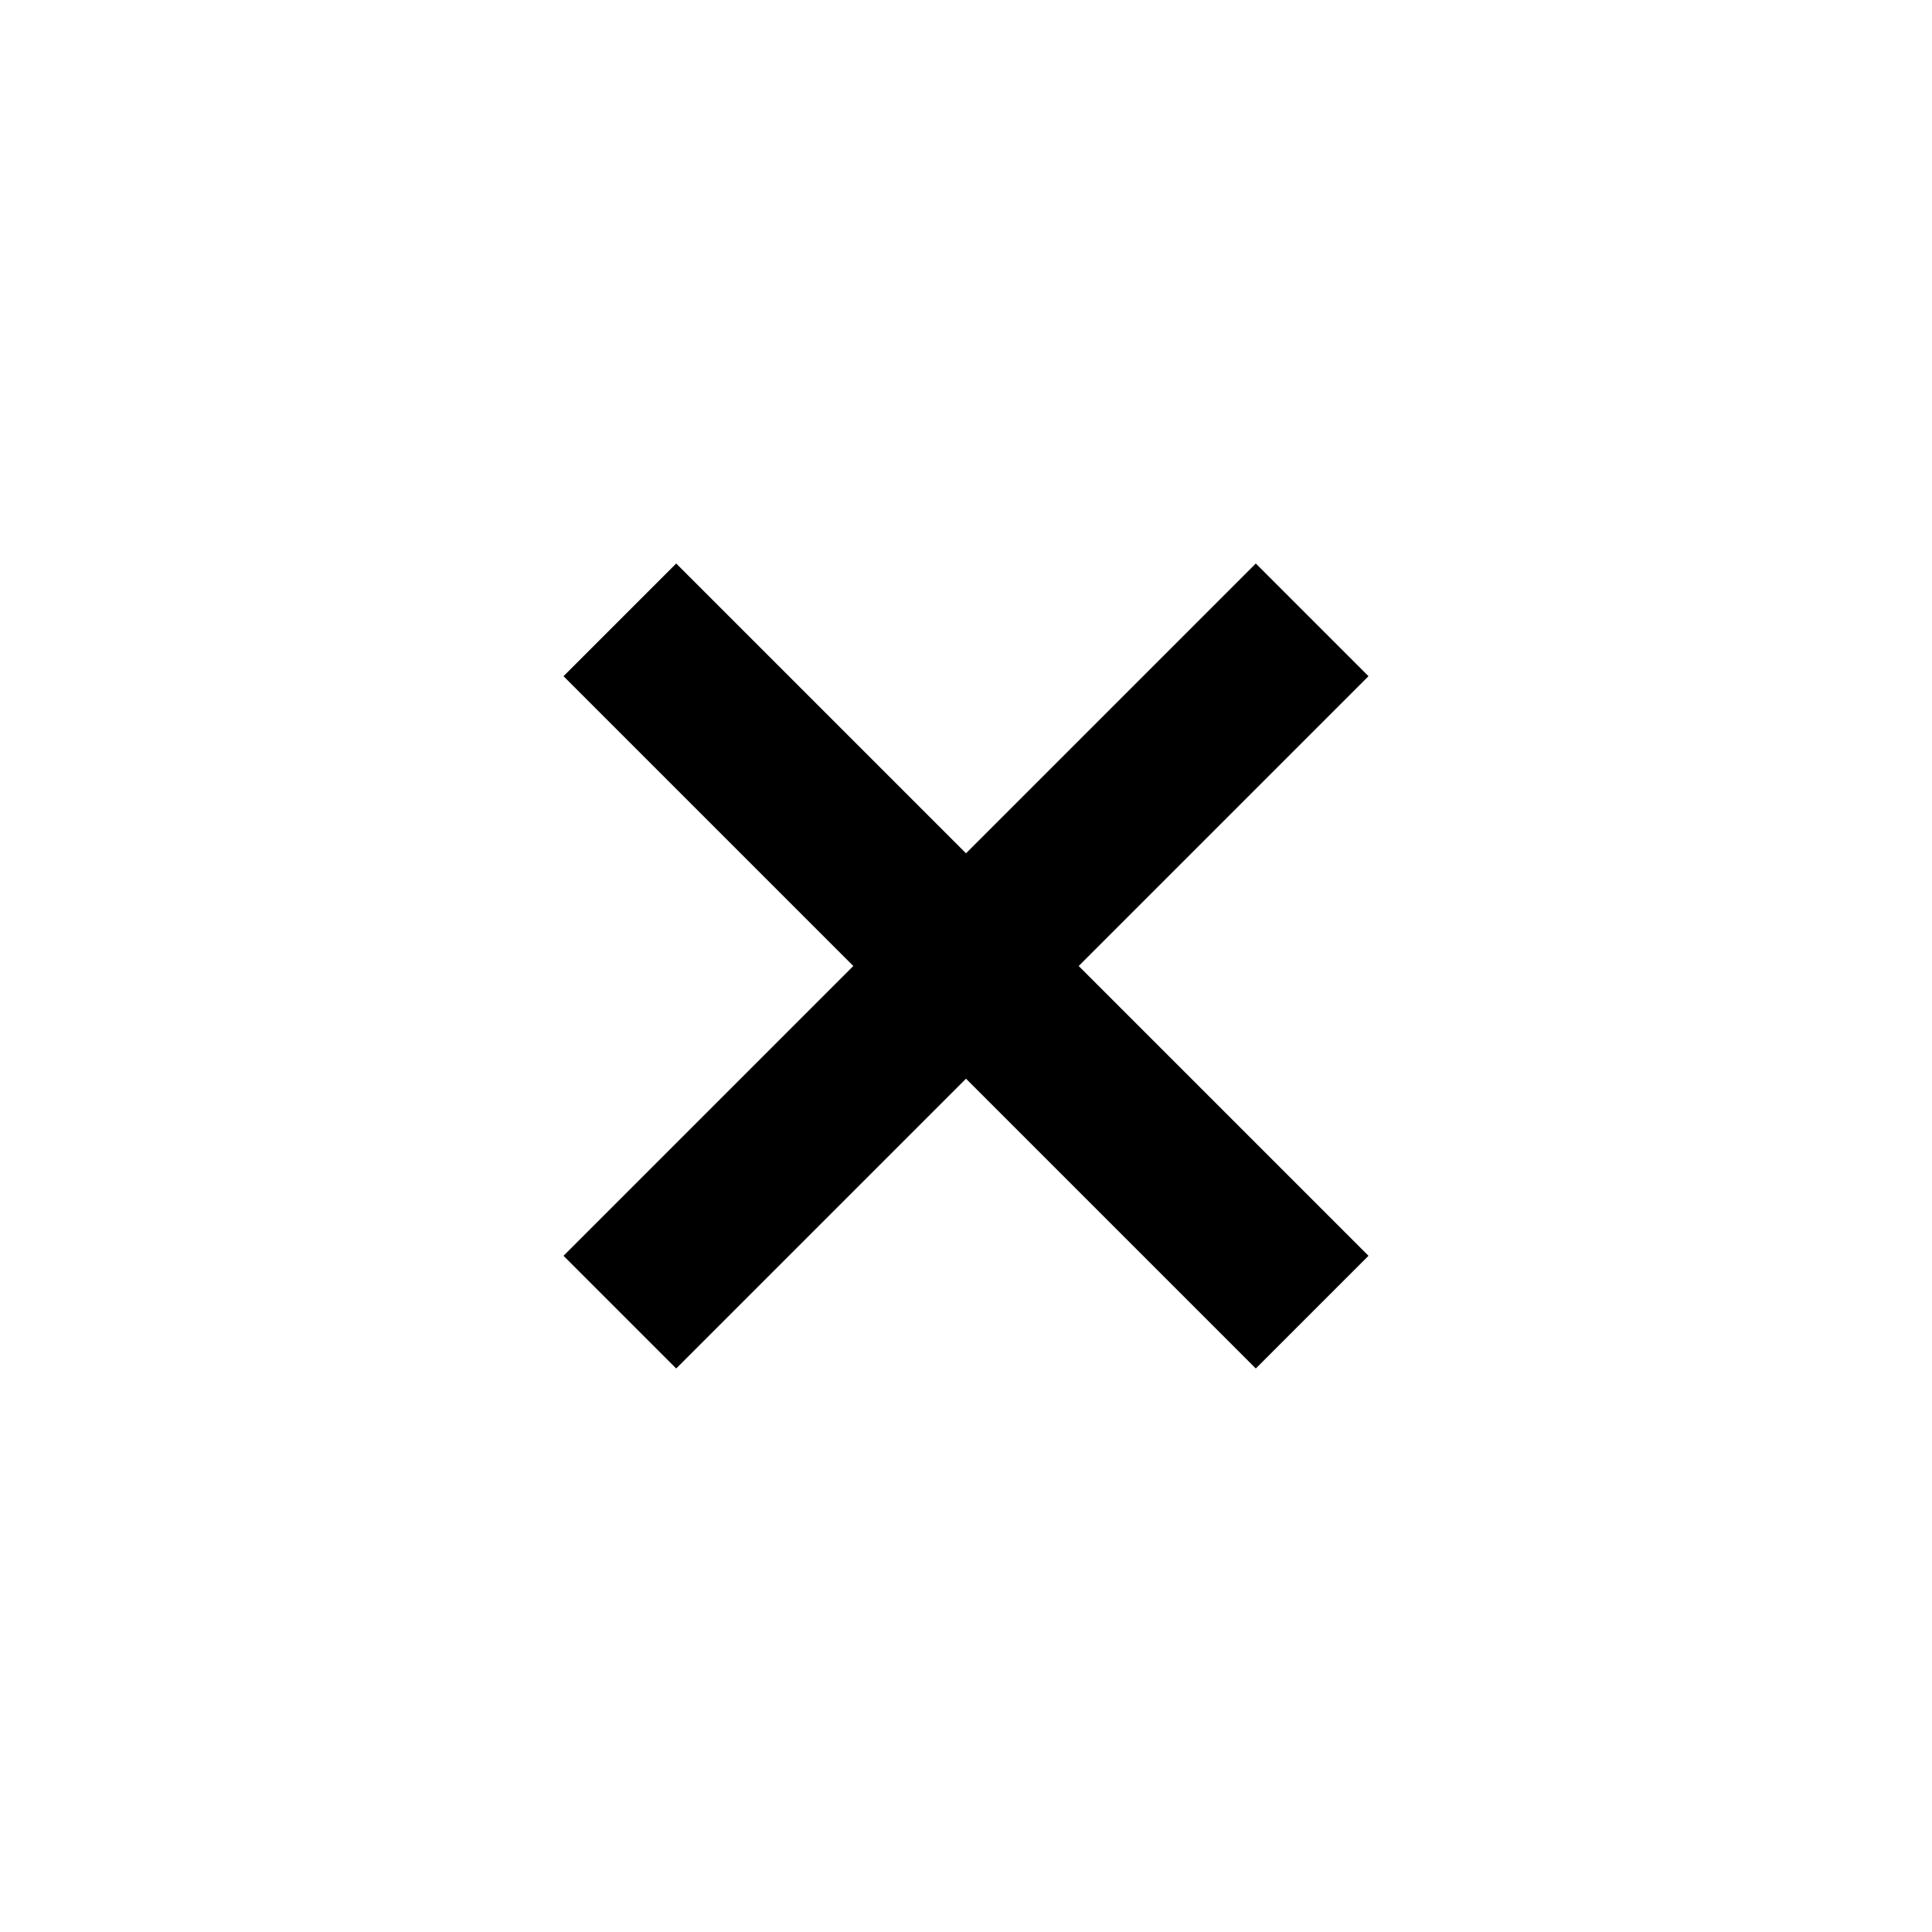
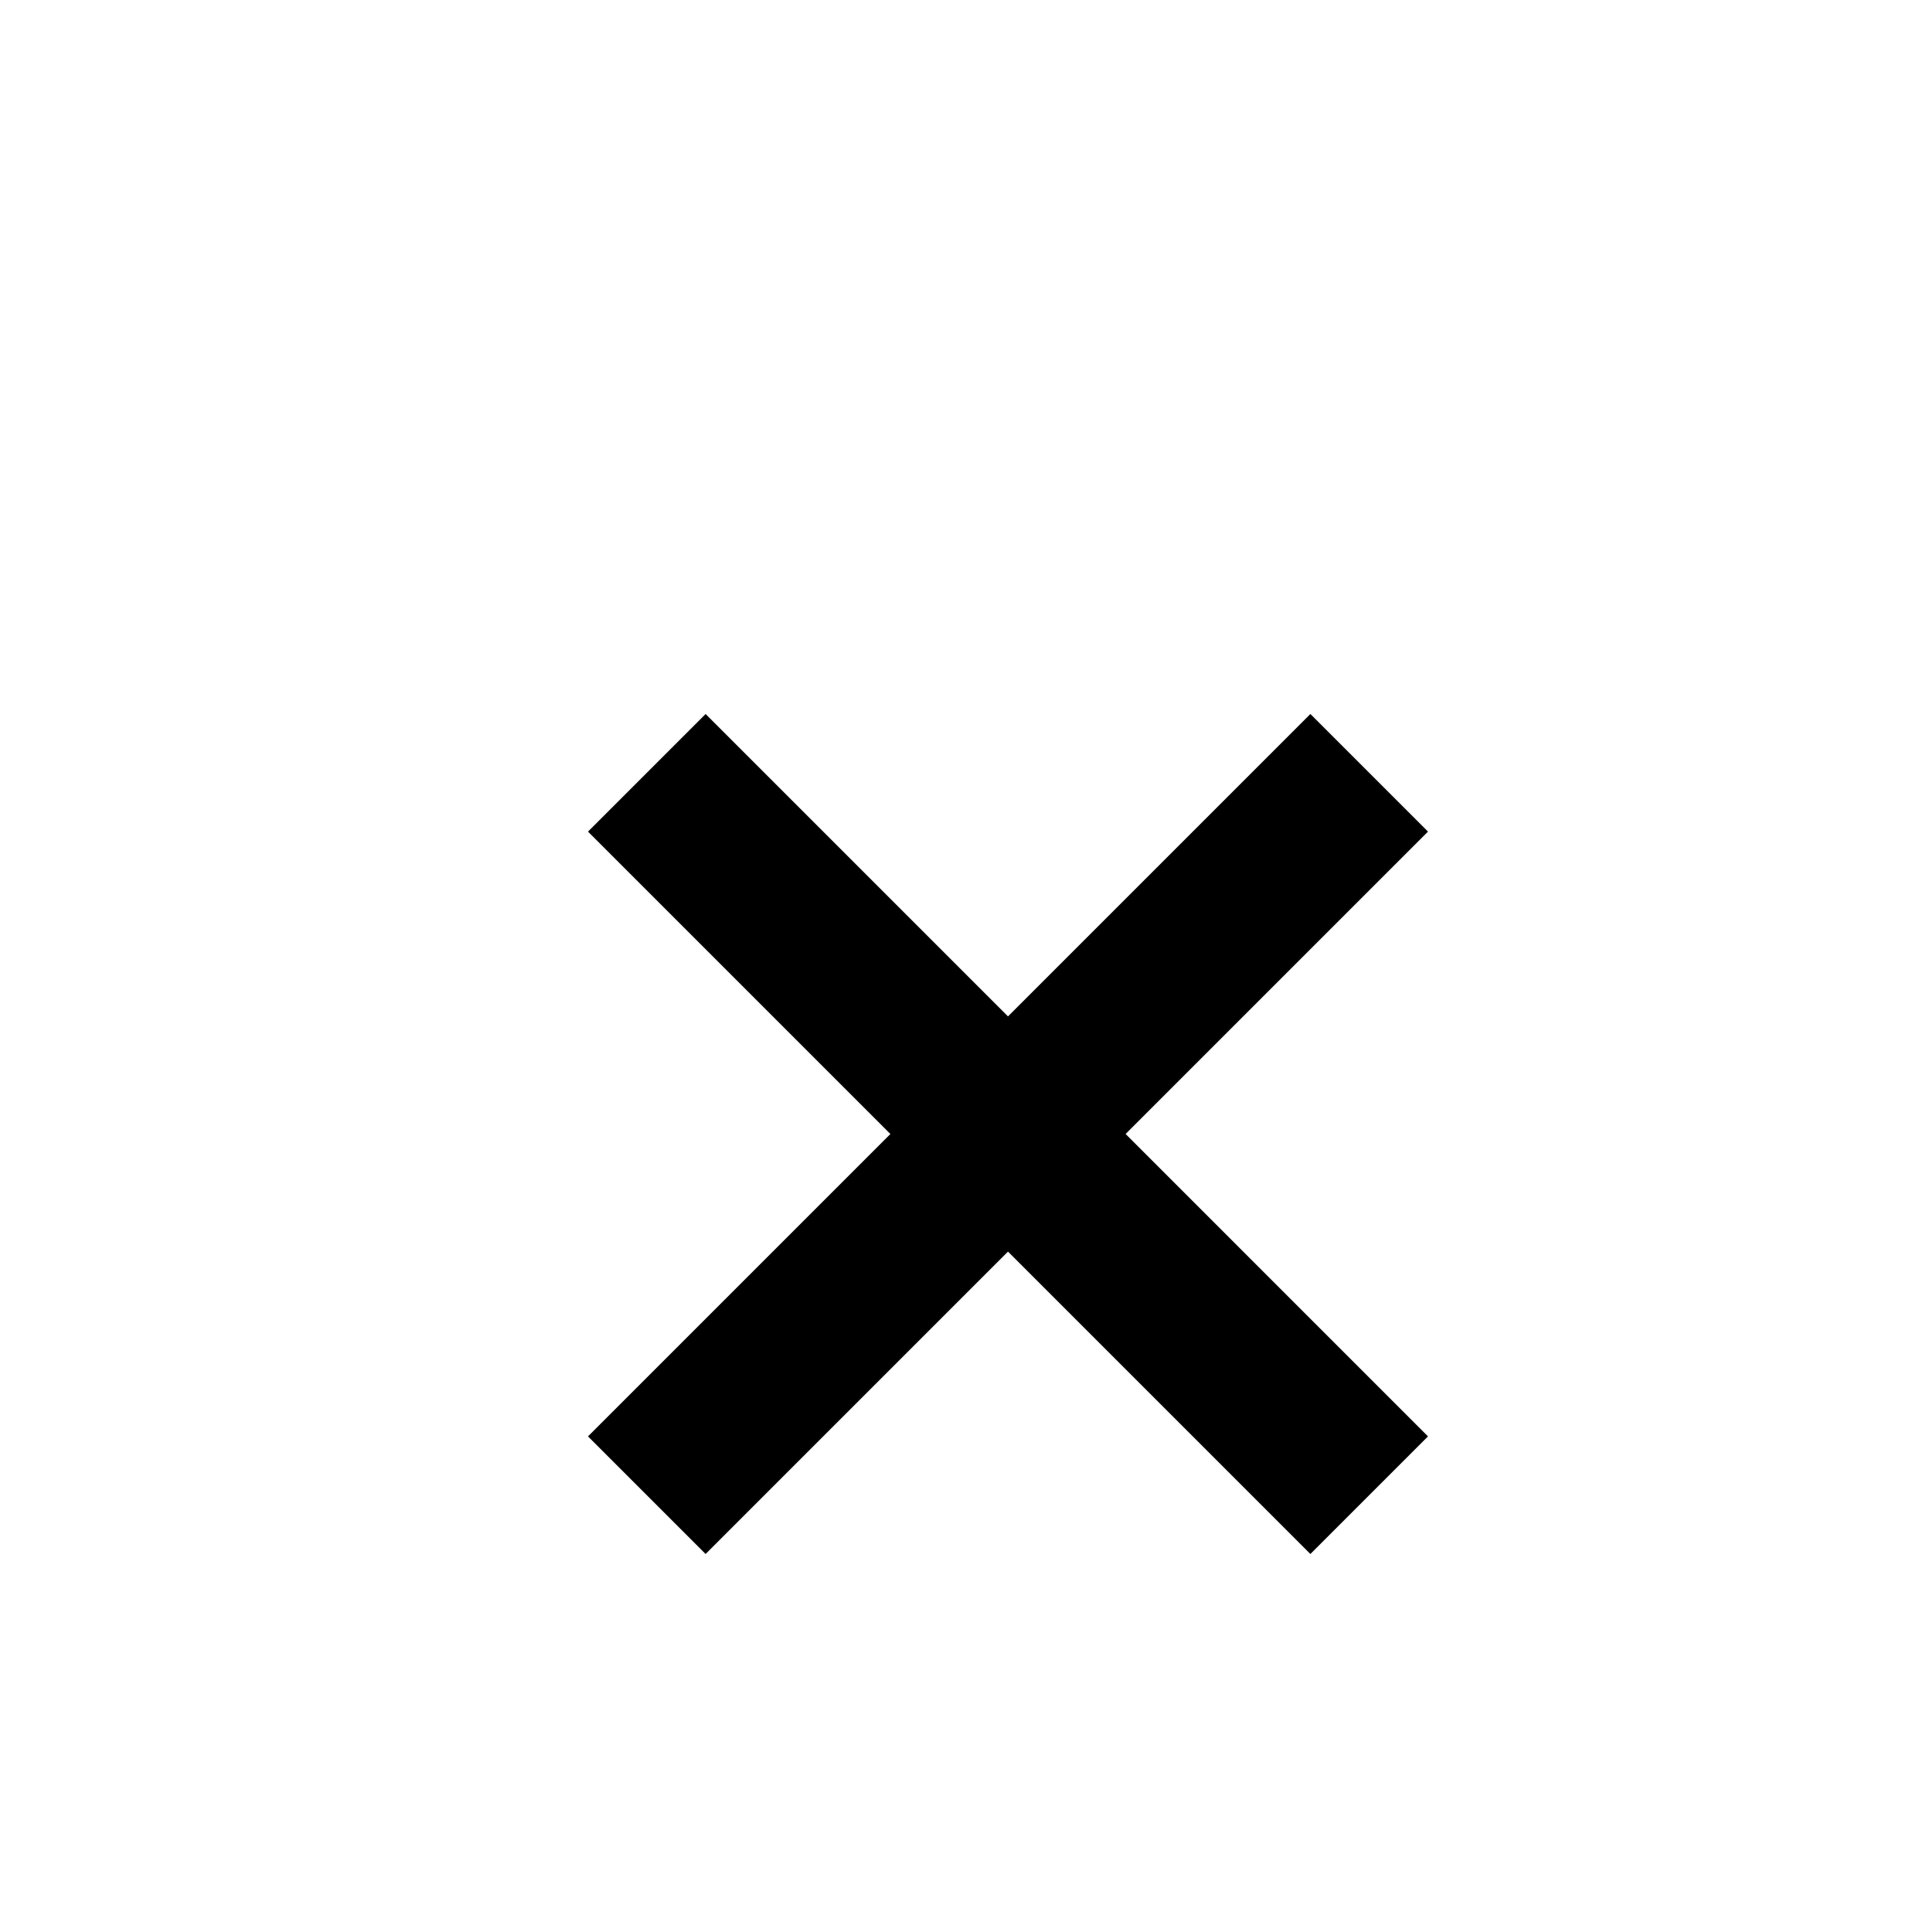
- <svg xmlns="http://www.w3.org/2000/svg" width="30" height="30" viewBox="0 0 24 24" fill="none">
+ <svg xmlns="http://www.w3.org/2000/svg" width="32" height="32" viewBox="0 0 23 20" fill="none">
  <path d="M8.4 17L12 13.4L15.6 17L17 15.6L13.4 12L17 8.4L15.6 7L12 10.6L8.4 7L7 8.4L10.6 12L7 15.6L8.4 17Z" fill="#000" />
</svg>
